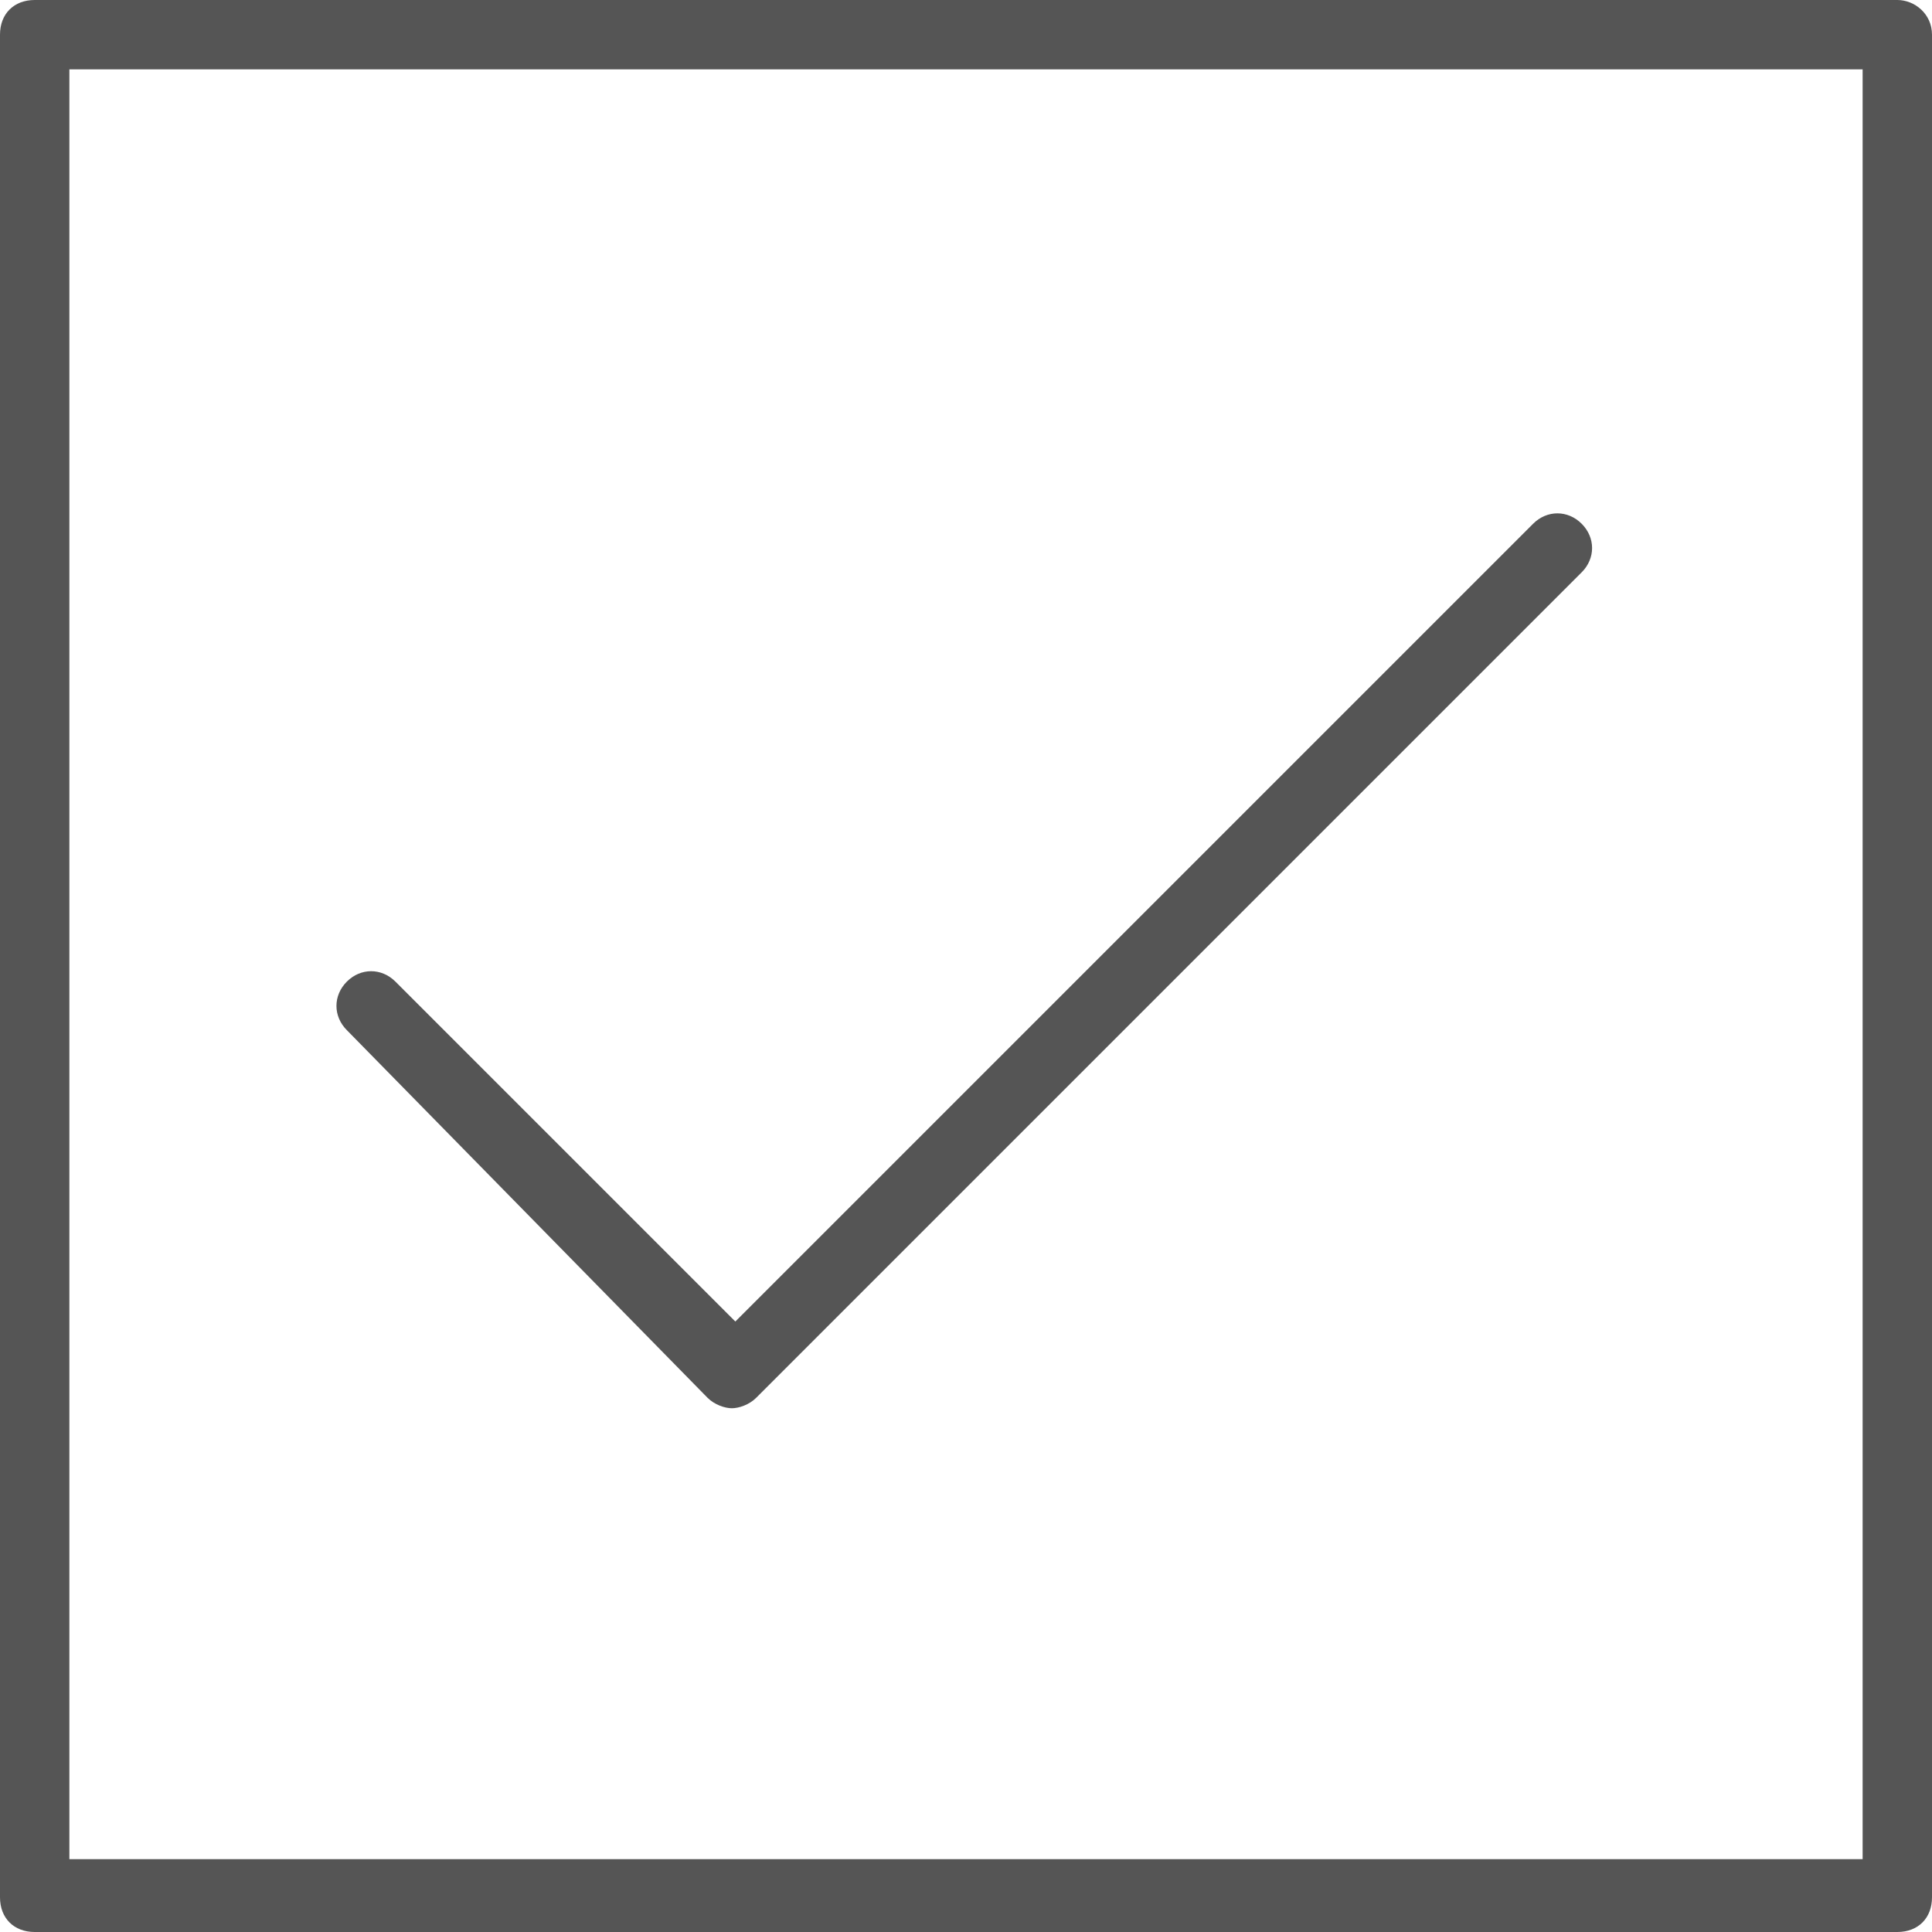
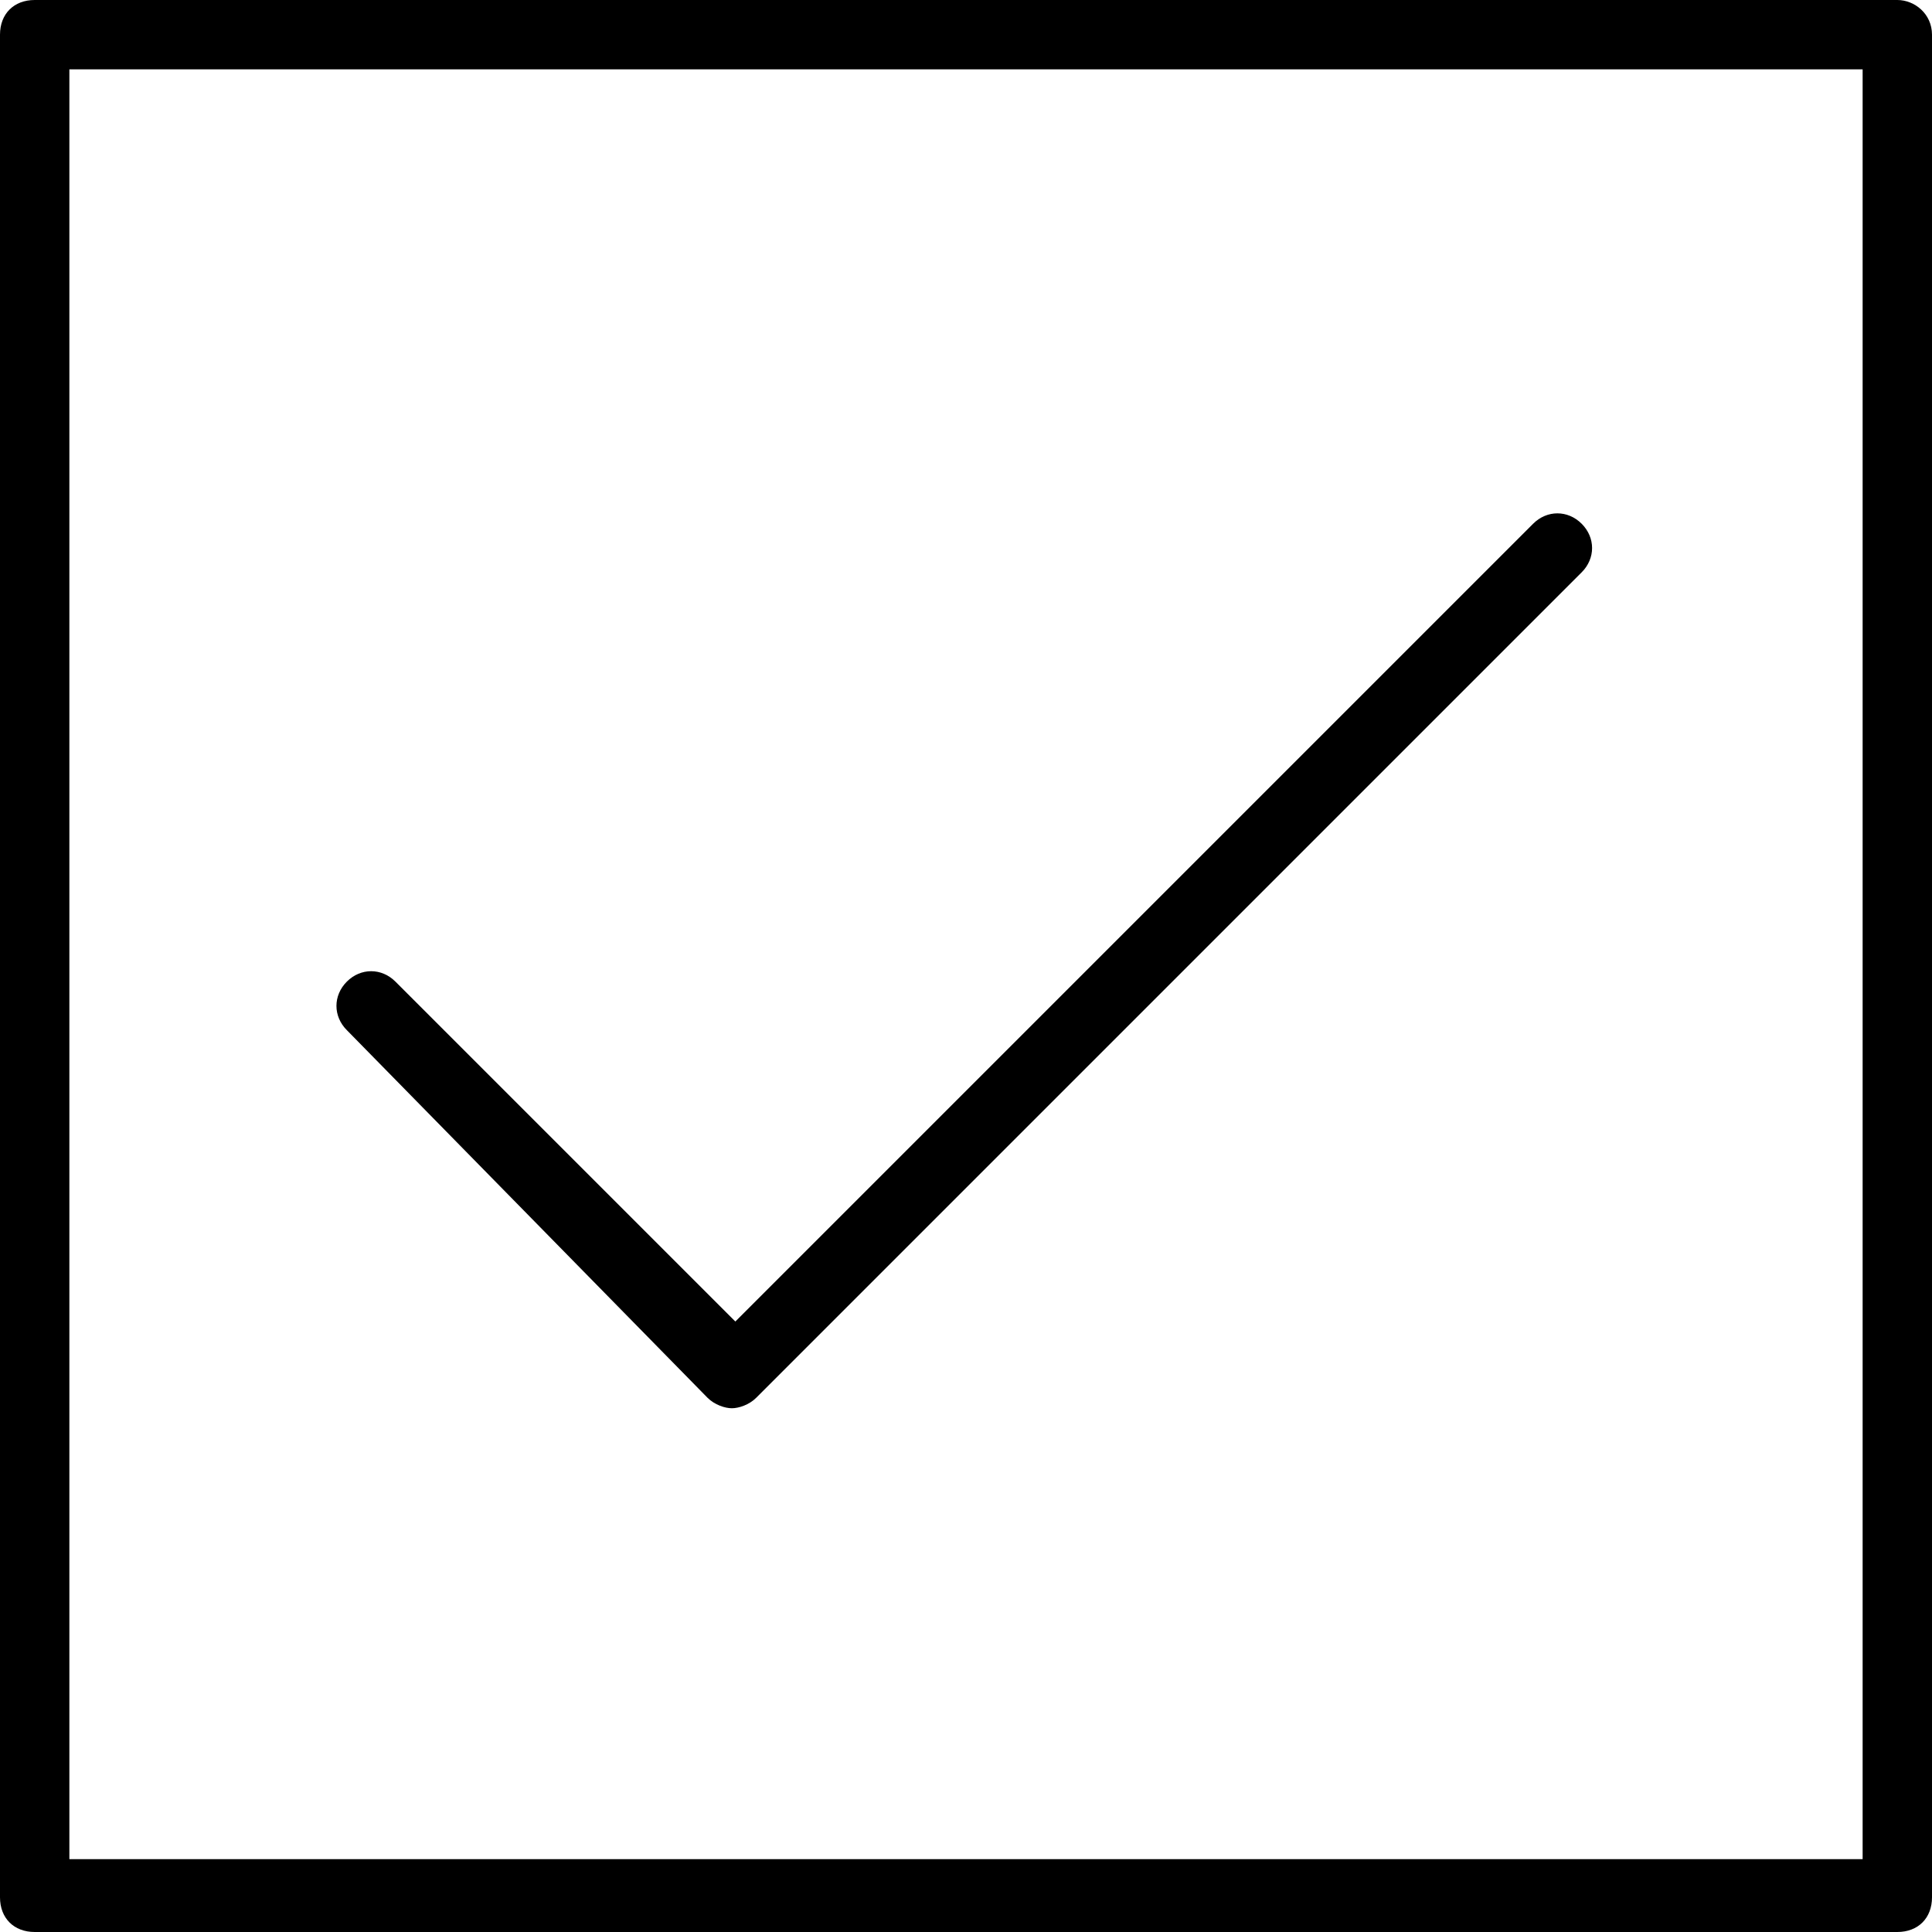
- <svg xmlns="http://www.w3.org/2000/svg" width="55.7" height="55.7" fill="#555" version="1.1" viewBox="0 0 55.7 55.7" xml:space="preserve">
+ <svg xmlns="http://www.w3.org/2000/svg" width="55.7" height="55.7" fill="#000" version="1.1" viewBox="0 0 55.7 55.7" xml:space="preserve">
  <style type="text/css">
	.st0{fill:none;stroke:#000000;stroke-width:2;stroke-linecap:round;stroke-linejoin:round;stroke-miterlimit:10;}
</style>
  <path d="m54.7 0h-53.7c-0.6 0-1 0.4-1 1v53.7c0 0.6 0.4 1 1 1h53.7c0.6 0 1-0.4 1-1v-53.7c0-0.6-0.5-1-1-1zm-1 53.6h-51.7v-51.6h51.7z" />
  <path d="m20.4 40.3c0.2 0.2 0.5 0.3 0.7 0.3s0.5-0.1 0.7-0.3l23.8-23.8c0.4-0.4 0.4-1 0-1.4s-1-0.4-1.4 0l-23 23-9.8-9.8c-0.4-0.4-1-0.4-1.4 0s-0.4 1 0 1.4z" />
</svg>
